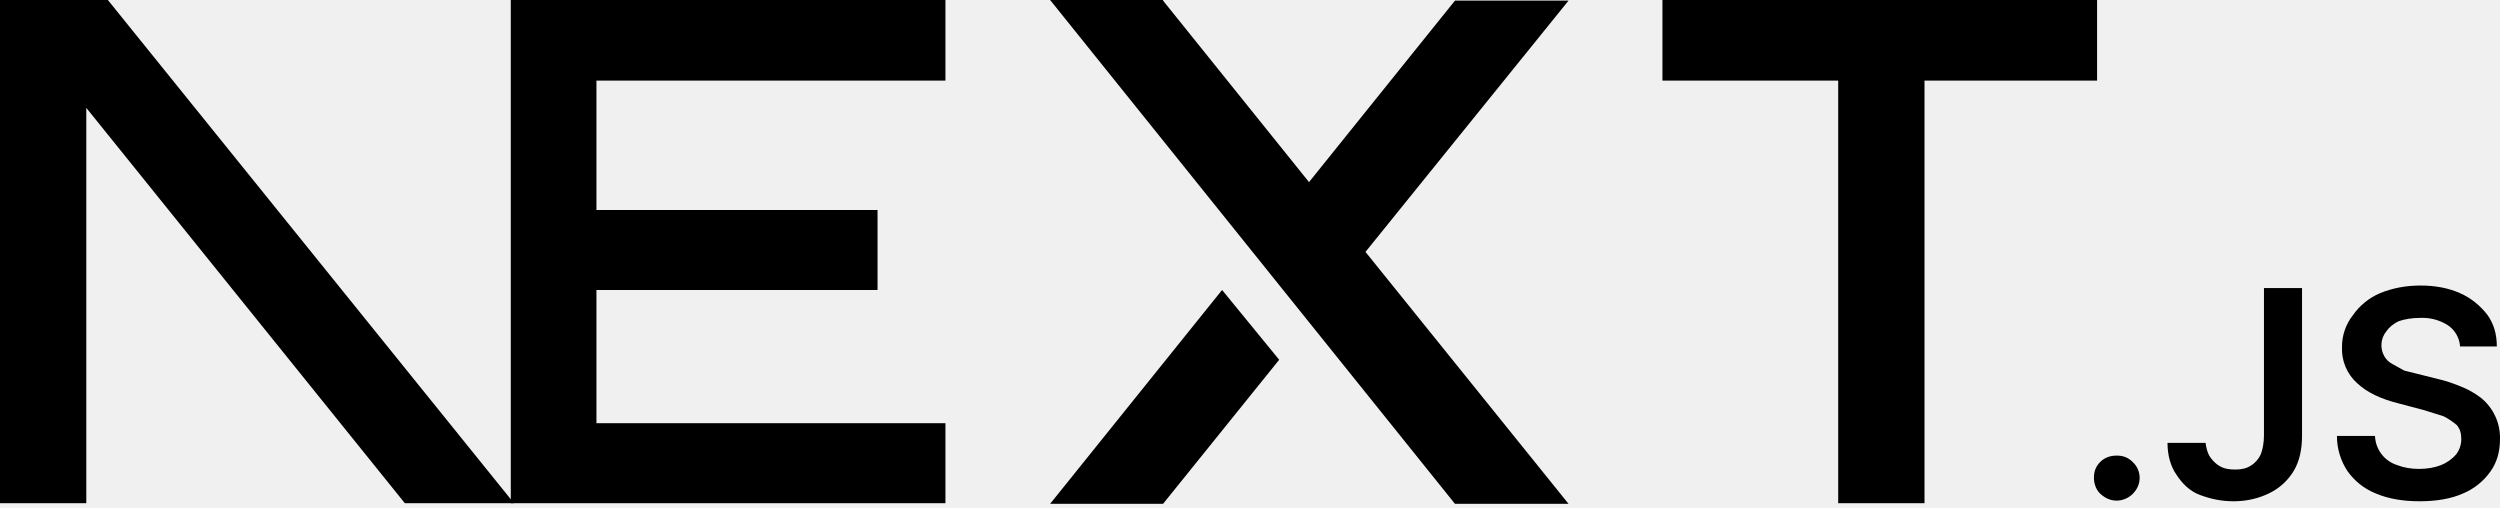
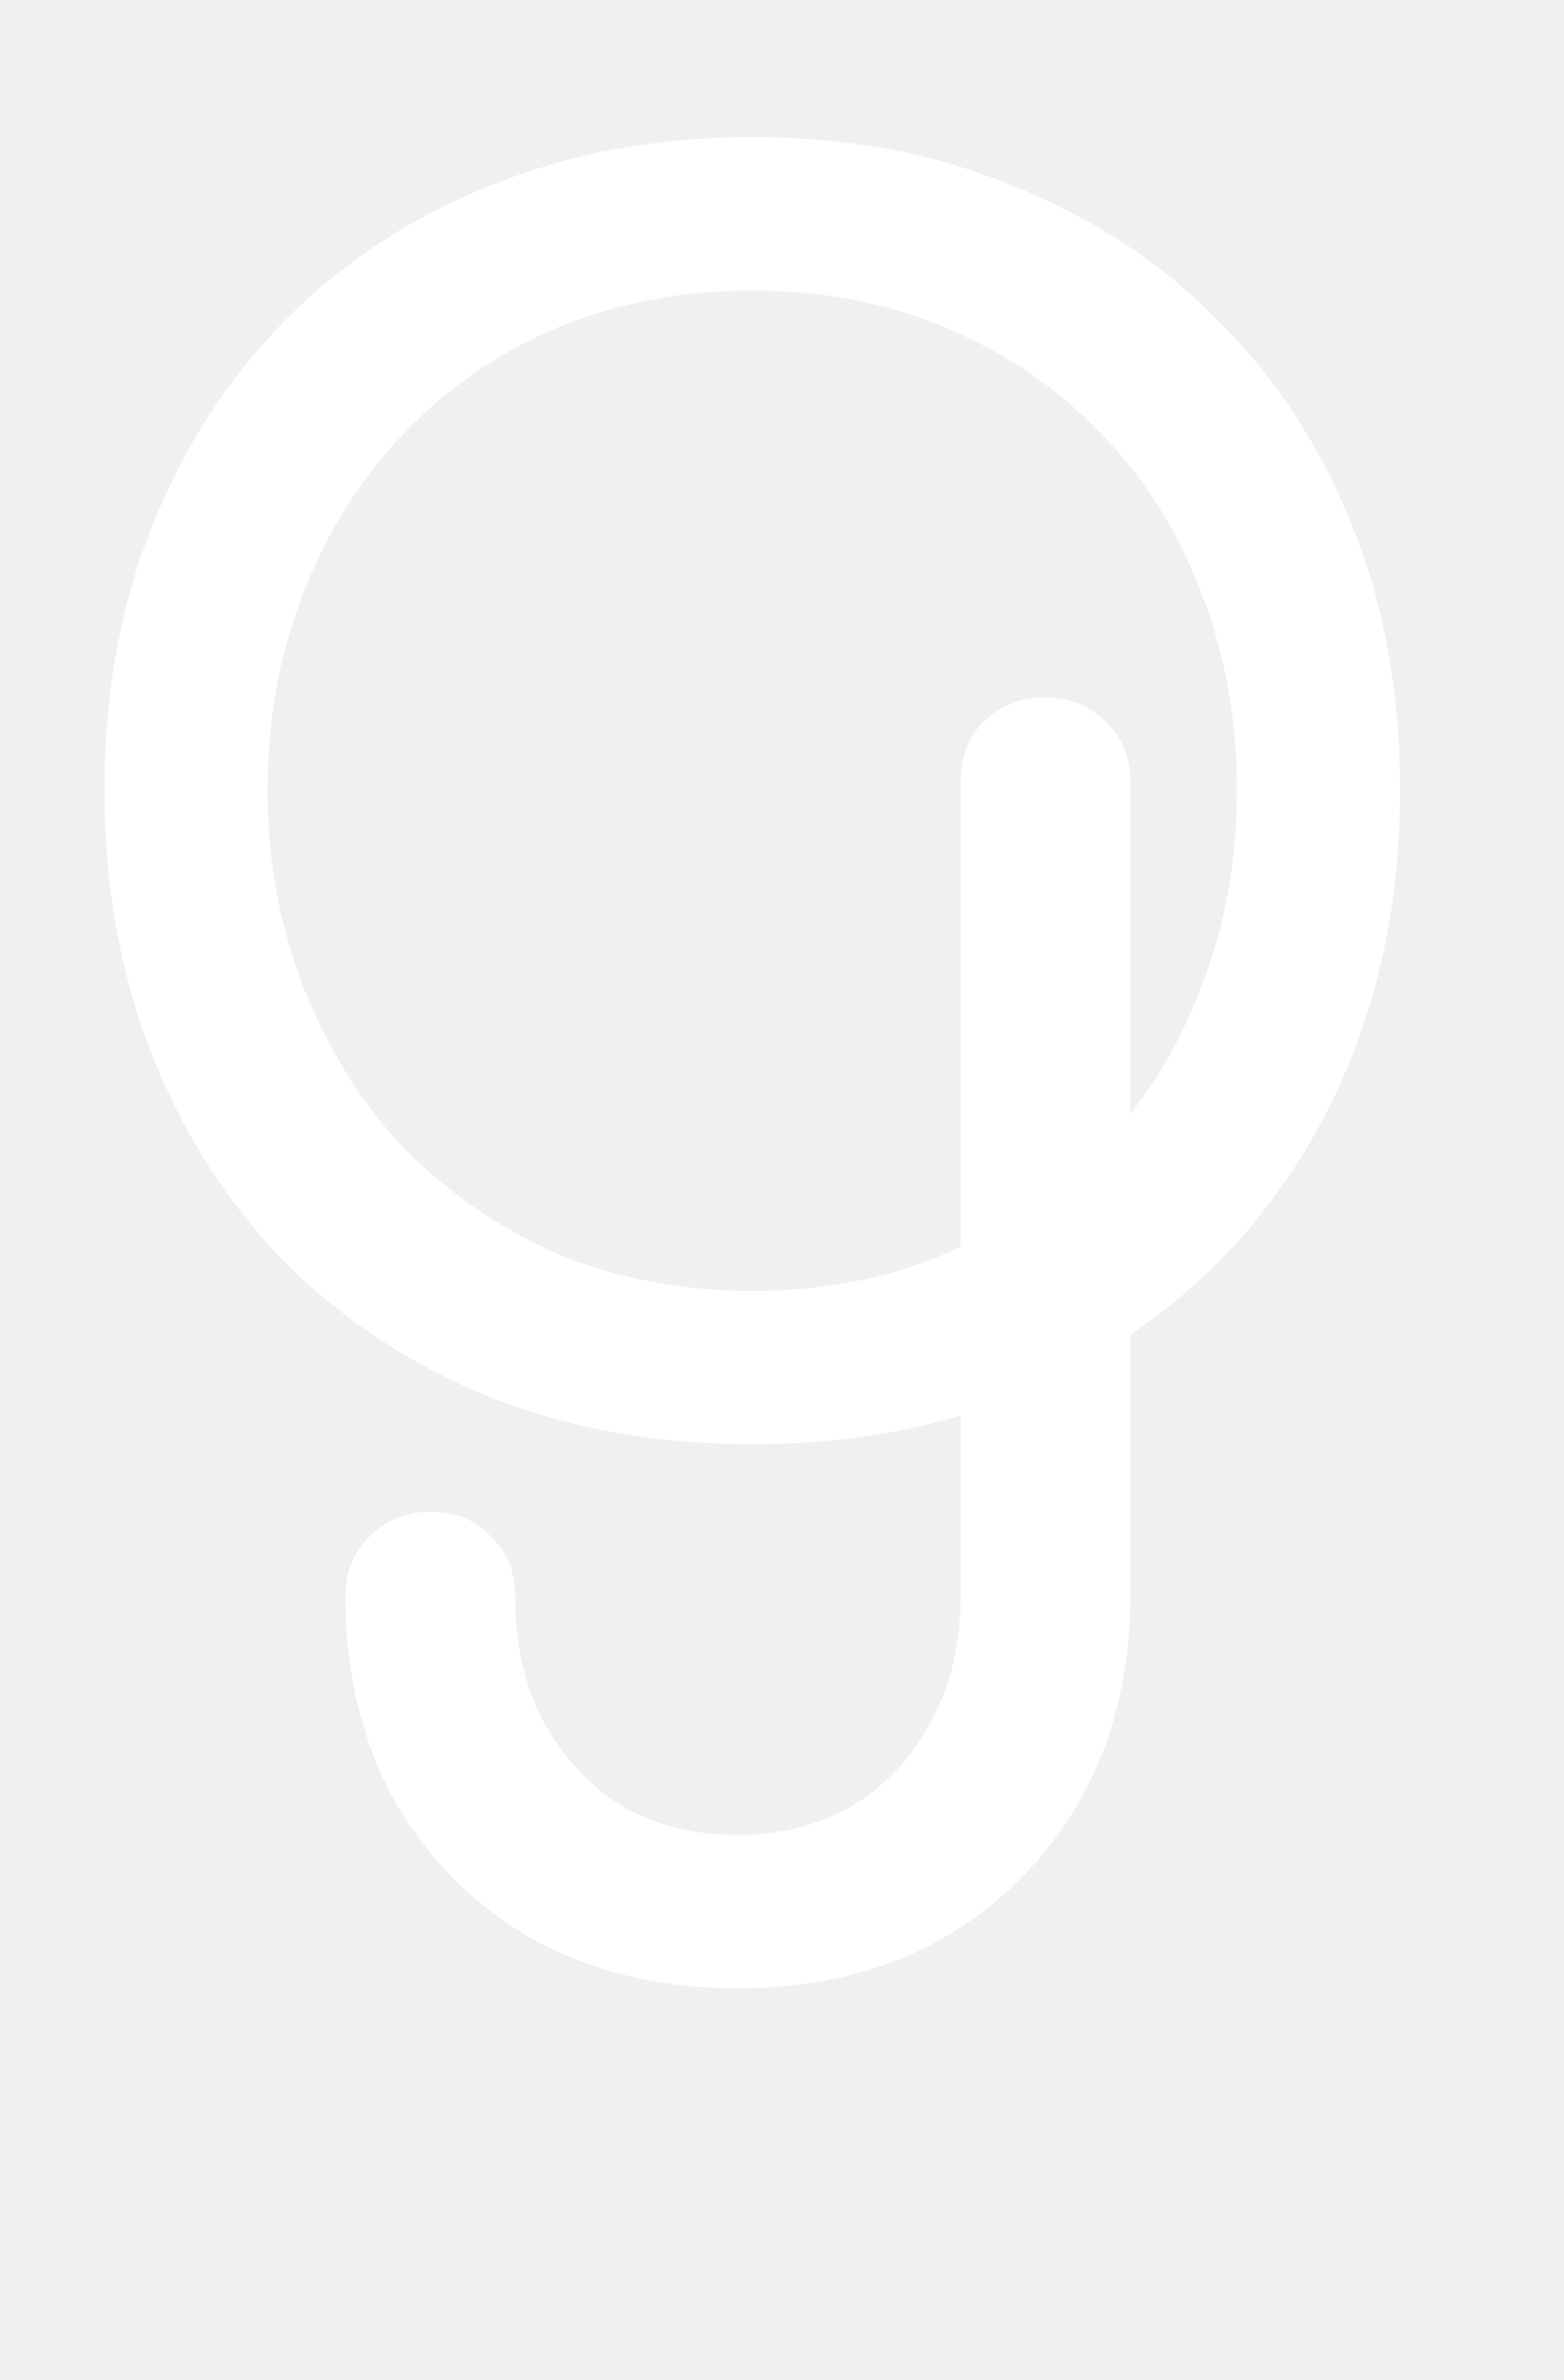
- <svg xmlns="http://www.w3.org/2000/svg" fill="none" viewBox="0 0 394 80">
-   <path fill="#000" d="M262 0h68.5v12.7h-27.2v66.6h-13.6V12.7H262V0ZM149 0v12.7H94v20.4h44.3v12.6H94v21h55v12.6H80.5V0h68.7zm34.3 0h-17.8l63.8 79.4h17.9l-32-39.7 32-39.6h-17.9l-23 28.6-23-28.6zm18.3 56.7-9-11-27.1 33.7h17.8l18.3-22.7z" />
-   <path fill="#000" d="M81 79.3 17 0H0v79.3h13.6V17l50.2 62.3H81Zm252.6-.4c-1 0-1.8-.4-2.5-1s-1.1-1.6-1.1-2.6.3-1.8 1-2.5 1.6-1 2.6-1 1.8.3 2.5 1a3.4 3.4 0 0 1 .6 4.3 3.7 3.7 0 0 1-3 1.8zm23.2-33.5h6v23.3c0 2.1-.4 4-1.3 5.5a9.1 9.1 0 0 1-3.8 3.5c-1.6.8-3.5 1.3-5.7 1.3-2 0-3.7-.4-5.3-1s-2.8-1.8-3.7-3.2c-.9-1.3-1.4-3-1.4-5h6c.1.8.3 1.6.7 2.2s1 1.2 1.6 1.5c.7.4 1.5.5 2.4.5 1 0 1.8-.2 2.4-.6a4 4 0 0 0 1.6-1.8c.3-.8.5-1.8.5-3V45.5zm30.9 9.1a4.4 4.4 0 0 0-2-3.3 7.5 7.5 0 0 0-4.3-1.1c-1.3 0-2.4.2-3.3.5-.9.4-1.6 1-2 1.6a3.5 3.5 0 0 0-.3 4c.3.5.7.9 1.3 1.2l1.8 1 2 .5 3.2.8c1.3.3 2.5.7 3.7 1.2a13 13 0 0 1 3.2 1.8 8.1 8.1 0 0 1 3 6.5c0 2-.5 3.7-1.5 5.1a10 10 0 0 1-4.4 3.5c-1.8.8-4.1 1.2-6.8 1.2-2.6 0-4.9-.4-6.8-1.2-2-.8-3.4-2-4.5-3.5a10 10 0 0 1-1.7-5.6h6a5 5 0 0 0 3.5 4.6c1 .4 2.2.6 3.4.6 1.3 0 2.5-.2 3.5-.6 1-.4 1.8-1 2.4-1.7a4 4 0 0 0 .8-2.4c0-.9-.2-1.6-.7-2.2a11 11 0 0 0-2.1-1.4l-3.2-1-3.8-1c-2.8-.7-5-1.7-6.6-3.2a7.2 7.2 0 0 1-2.4-5.7 8 8 0 0 1 1.7-5 10 10 0 0 1 4.3-3.5c2-.8 4-1.2 6.4-1.2 2.3 0 4.4.4 6.2 1.2 1.8.8 3.2 2 4.3 3.4 1 1.4 1.5 3 1.5 5h-5.8z" />
+ <svg xmlns="http://www.w3.org/2000/svg" width="23" height="35" viewBox="0 0 23 35" fill="none">
+   <path d="M11.064 21.24C9.656 21.24 8.368 21.008 7.2 20.544C6.032 20.064 5.024 19.4 4.176 18.552C3.344 17.688 2.696 16.672 2.232 15.504C1.768 14.32 1.536 13.024 1.536 11.616C1.536 10.208 1.768 8.92 2.232 7.752C2.696 6.584 3.344 5.576 4.176 4.728C5.024 3.864 6.032 3.2 7.2 2.736C8.368 2.256 9.656 2.016 11.064 2.016C12.472 2.016 13.752 2.256 14.904 2.736C16.072 3.2 17.08 3.864 17.928 4.728C18.776 5.576 19.432 6.584 19.896 7.752C20.36 8.92 20.592 10.208 20.592 11.616C20.592 13.024 20.36 14.32 19.896 15.504C19.432 16.672 18.776 17.688 17.928 18.552C17.08 19.4 16.072 20.064 14.904 20.544C13.752 21.008 12.472 21.24 11.064 21.24ZM11.064 18.984C12.104 18.984 13.056 18.8 13.92 18.432C14.8 18.048 15.56 17.528 16.2 16.872C16.84 16.2 17.328 15.416 17.664 14.52C18.016 13.624 18.192 12.656 18.192 11.616C18.192 10.576 18.016 9.608 17.664 8.712C17.328 7.816 16.84 7.04 16.2 6.384C15.56 5.712 14.8 5.192 13.92 4.824C13.056 4.456 12.104 4.272 11.064 4.272C10.024 4.272 9.064 4.456 8.184 4.824C7.32 5.192 6.568 5.712 5.928 6.384C5.304 7.04 4.816 7.816 4.464 8.712C4.112 9.608 3.936 10.576 3.936 11.616C3.936 12.656 4.112 13.624 4.464 14.52C4.816 15.416 5.304 16.2 5.928 16.872C6.568 17.528 7.32 18.048 8.184 18.432C9.064 18.8 10.024 18.984 11.064 18.984Z" fill="white" />
+   <path d="M10.84 29.24C9.72 29.24 8.72 29 7.84 28.52C6.976 28.024 6.296 27.344 5.8 26.48C5.32 25.6 5.08 24.6 5.08 23.48C5.08 23.112 5.2 22.816 5.44 22.592C5.68 22.352 5.976 22.232 6.328 22.232C6.696 22.232 6.992 22.352 7.216 22.592C7.456 22.816 7.576 23.112 7.576 23.48C7.576 24.168 7.712 24.776 7.984 25.304C8.272 25.832 8.656 26.248 9.136 26.552C9.632 26.84 10.2 26.984 10.84 26.984C11.48 26.984 12.048 26.84 12.544 26.552C13.04 26.248 13.424 25.832 13.696 25.304C13.984 24.776 14.128 24.168 14.128 23.48V11.504C14.128 11.136 14.24 10.84 14.464 10.616C14.704 10.376 15 10.256 15.352 10.256C15.72 10.256 16.024 10.376 16.264 10.616C16.504 10.84 16.624 11.136 16.624 11.504V23.48C16.624 24.6 16.376 25.6 15.88 26.48C15.384 27.344 14.704 28.024 13.84 28.52C12.976 29 11.976 29.24 10.84 29.24Z" fill="white" />
</svg>
